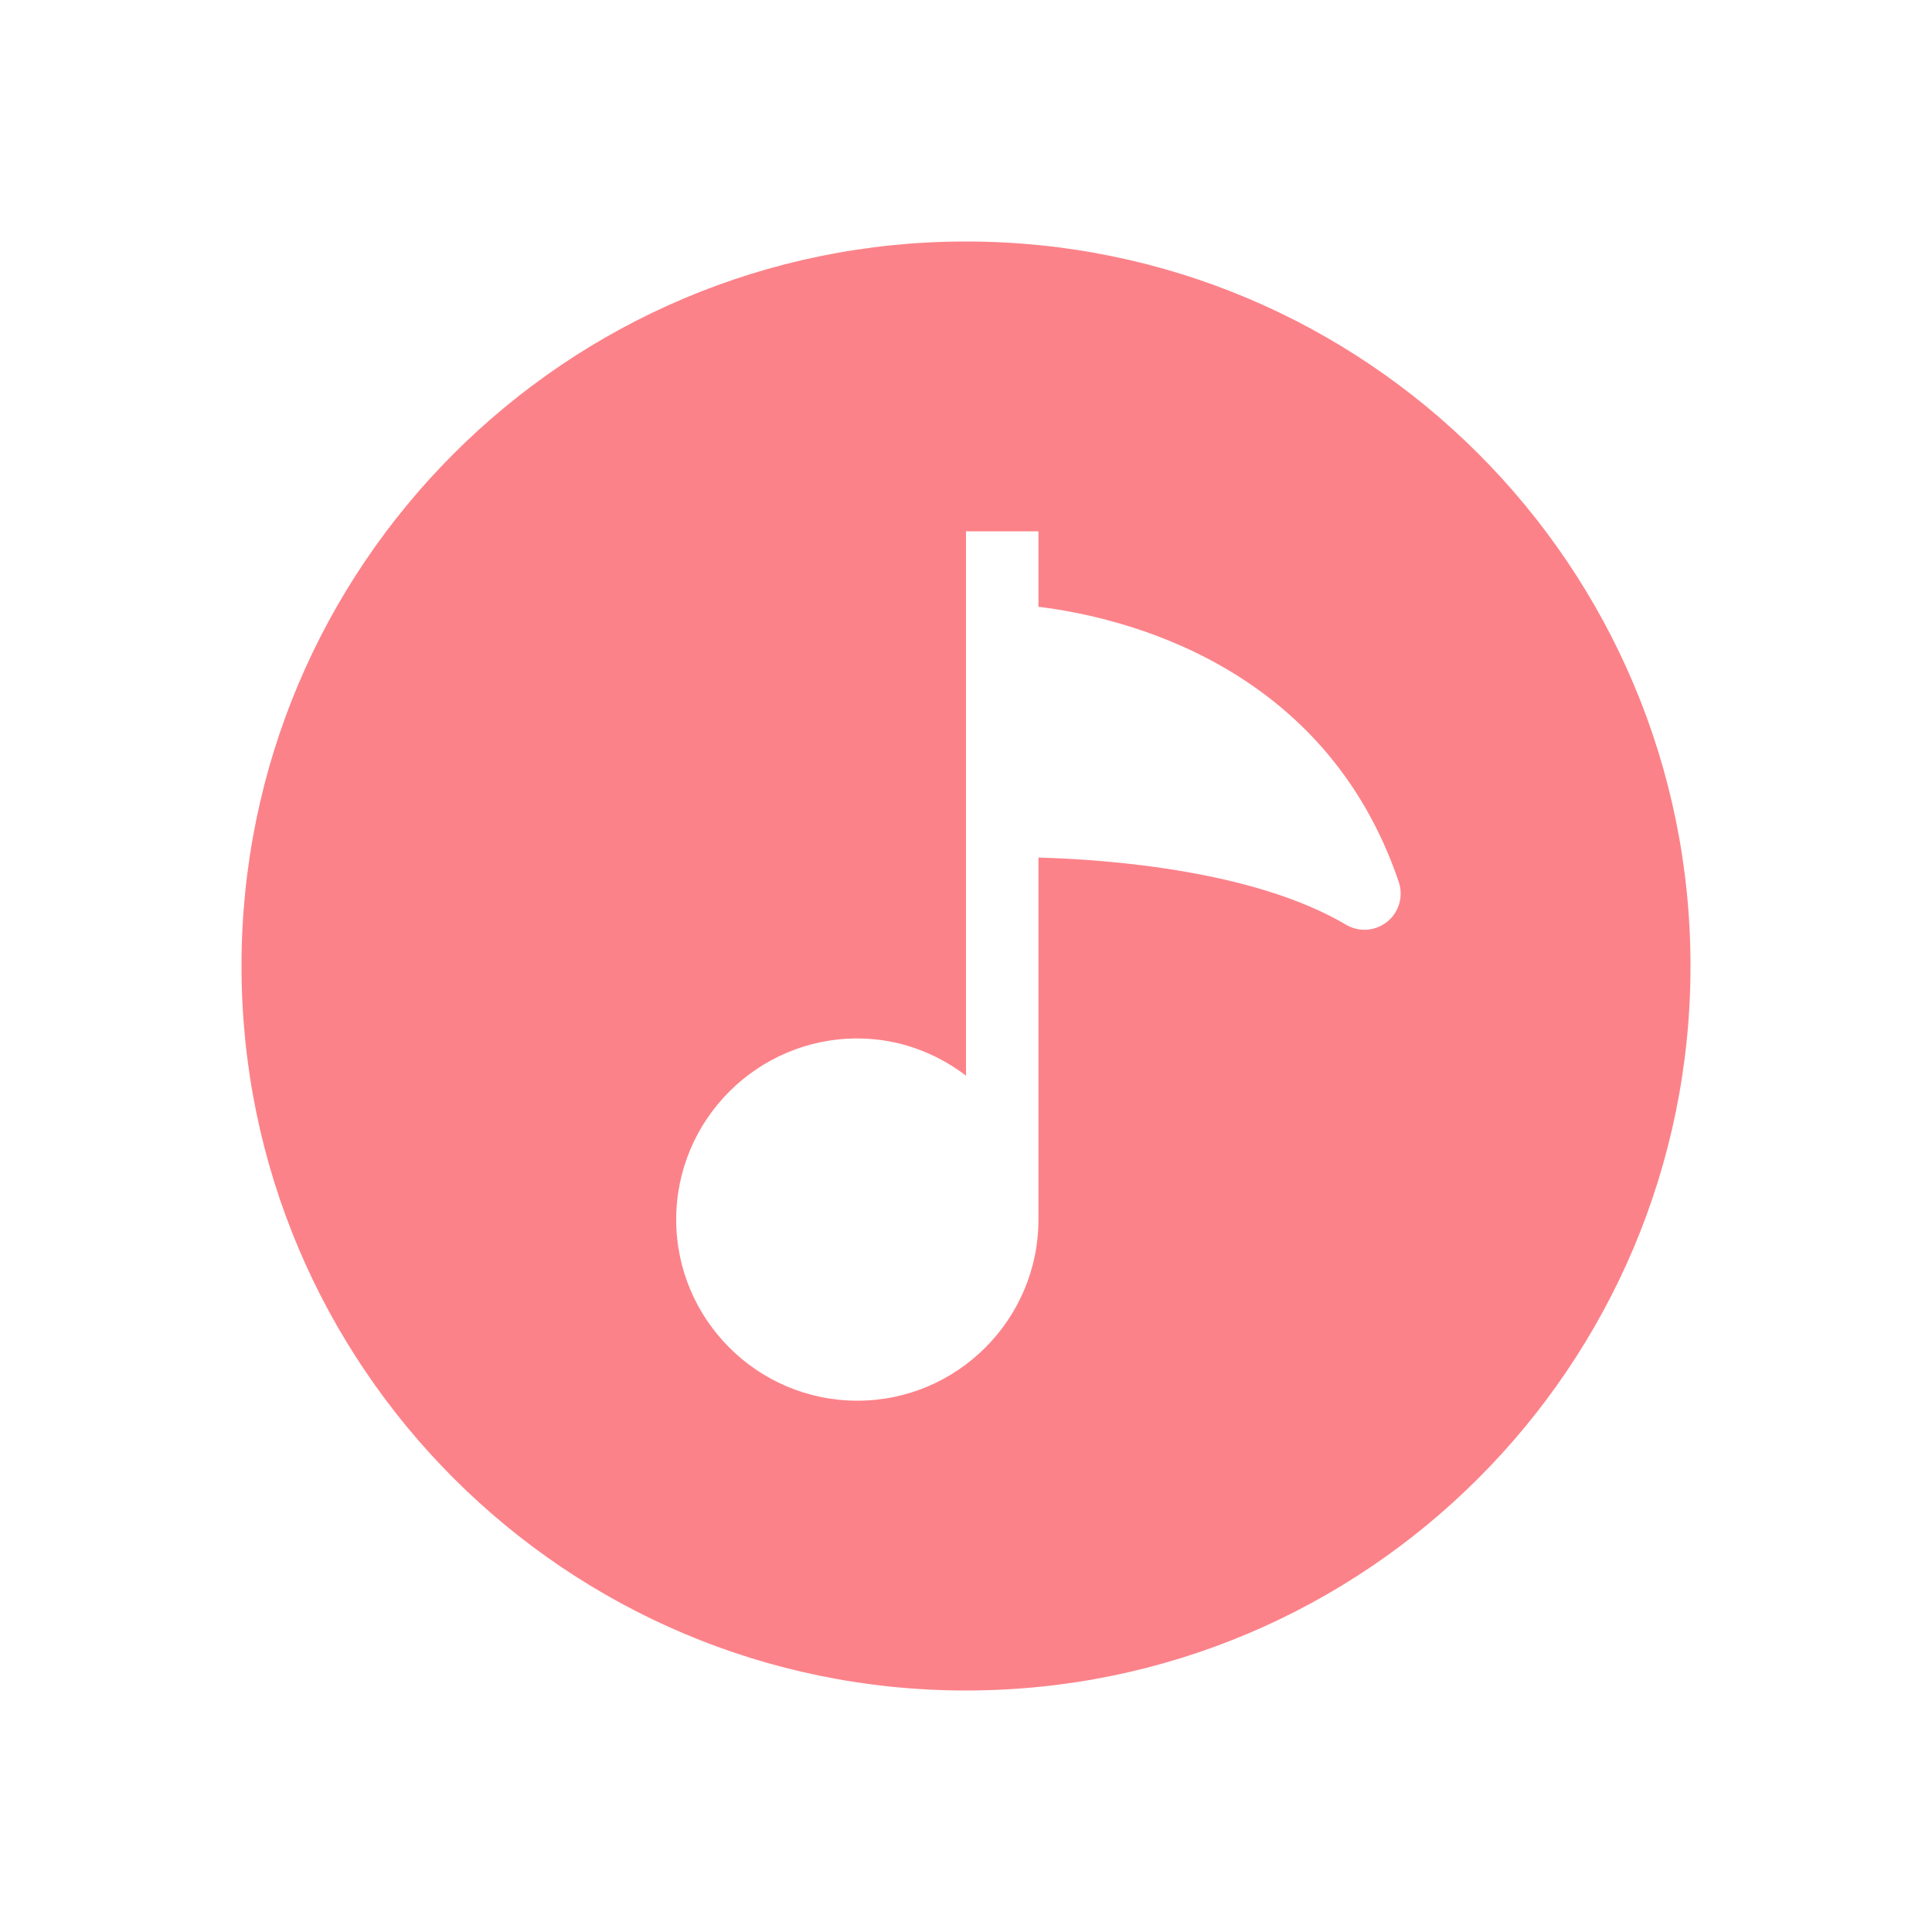
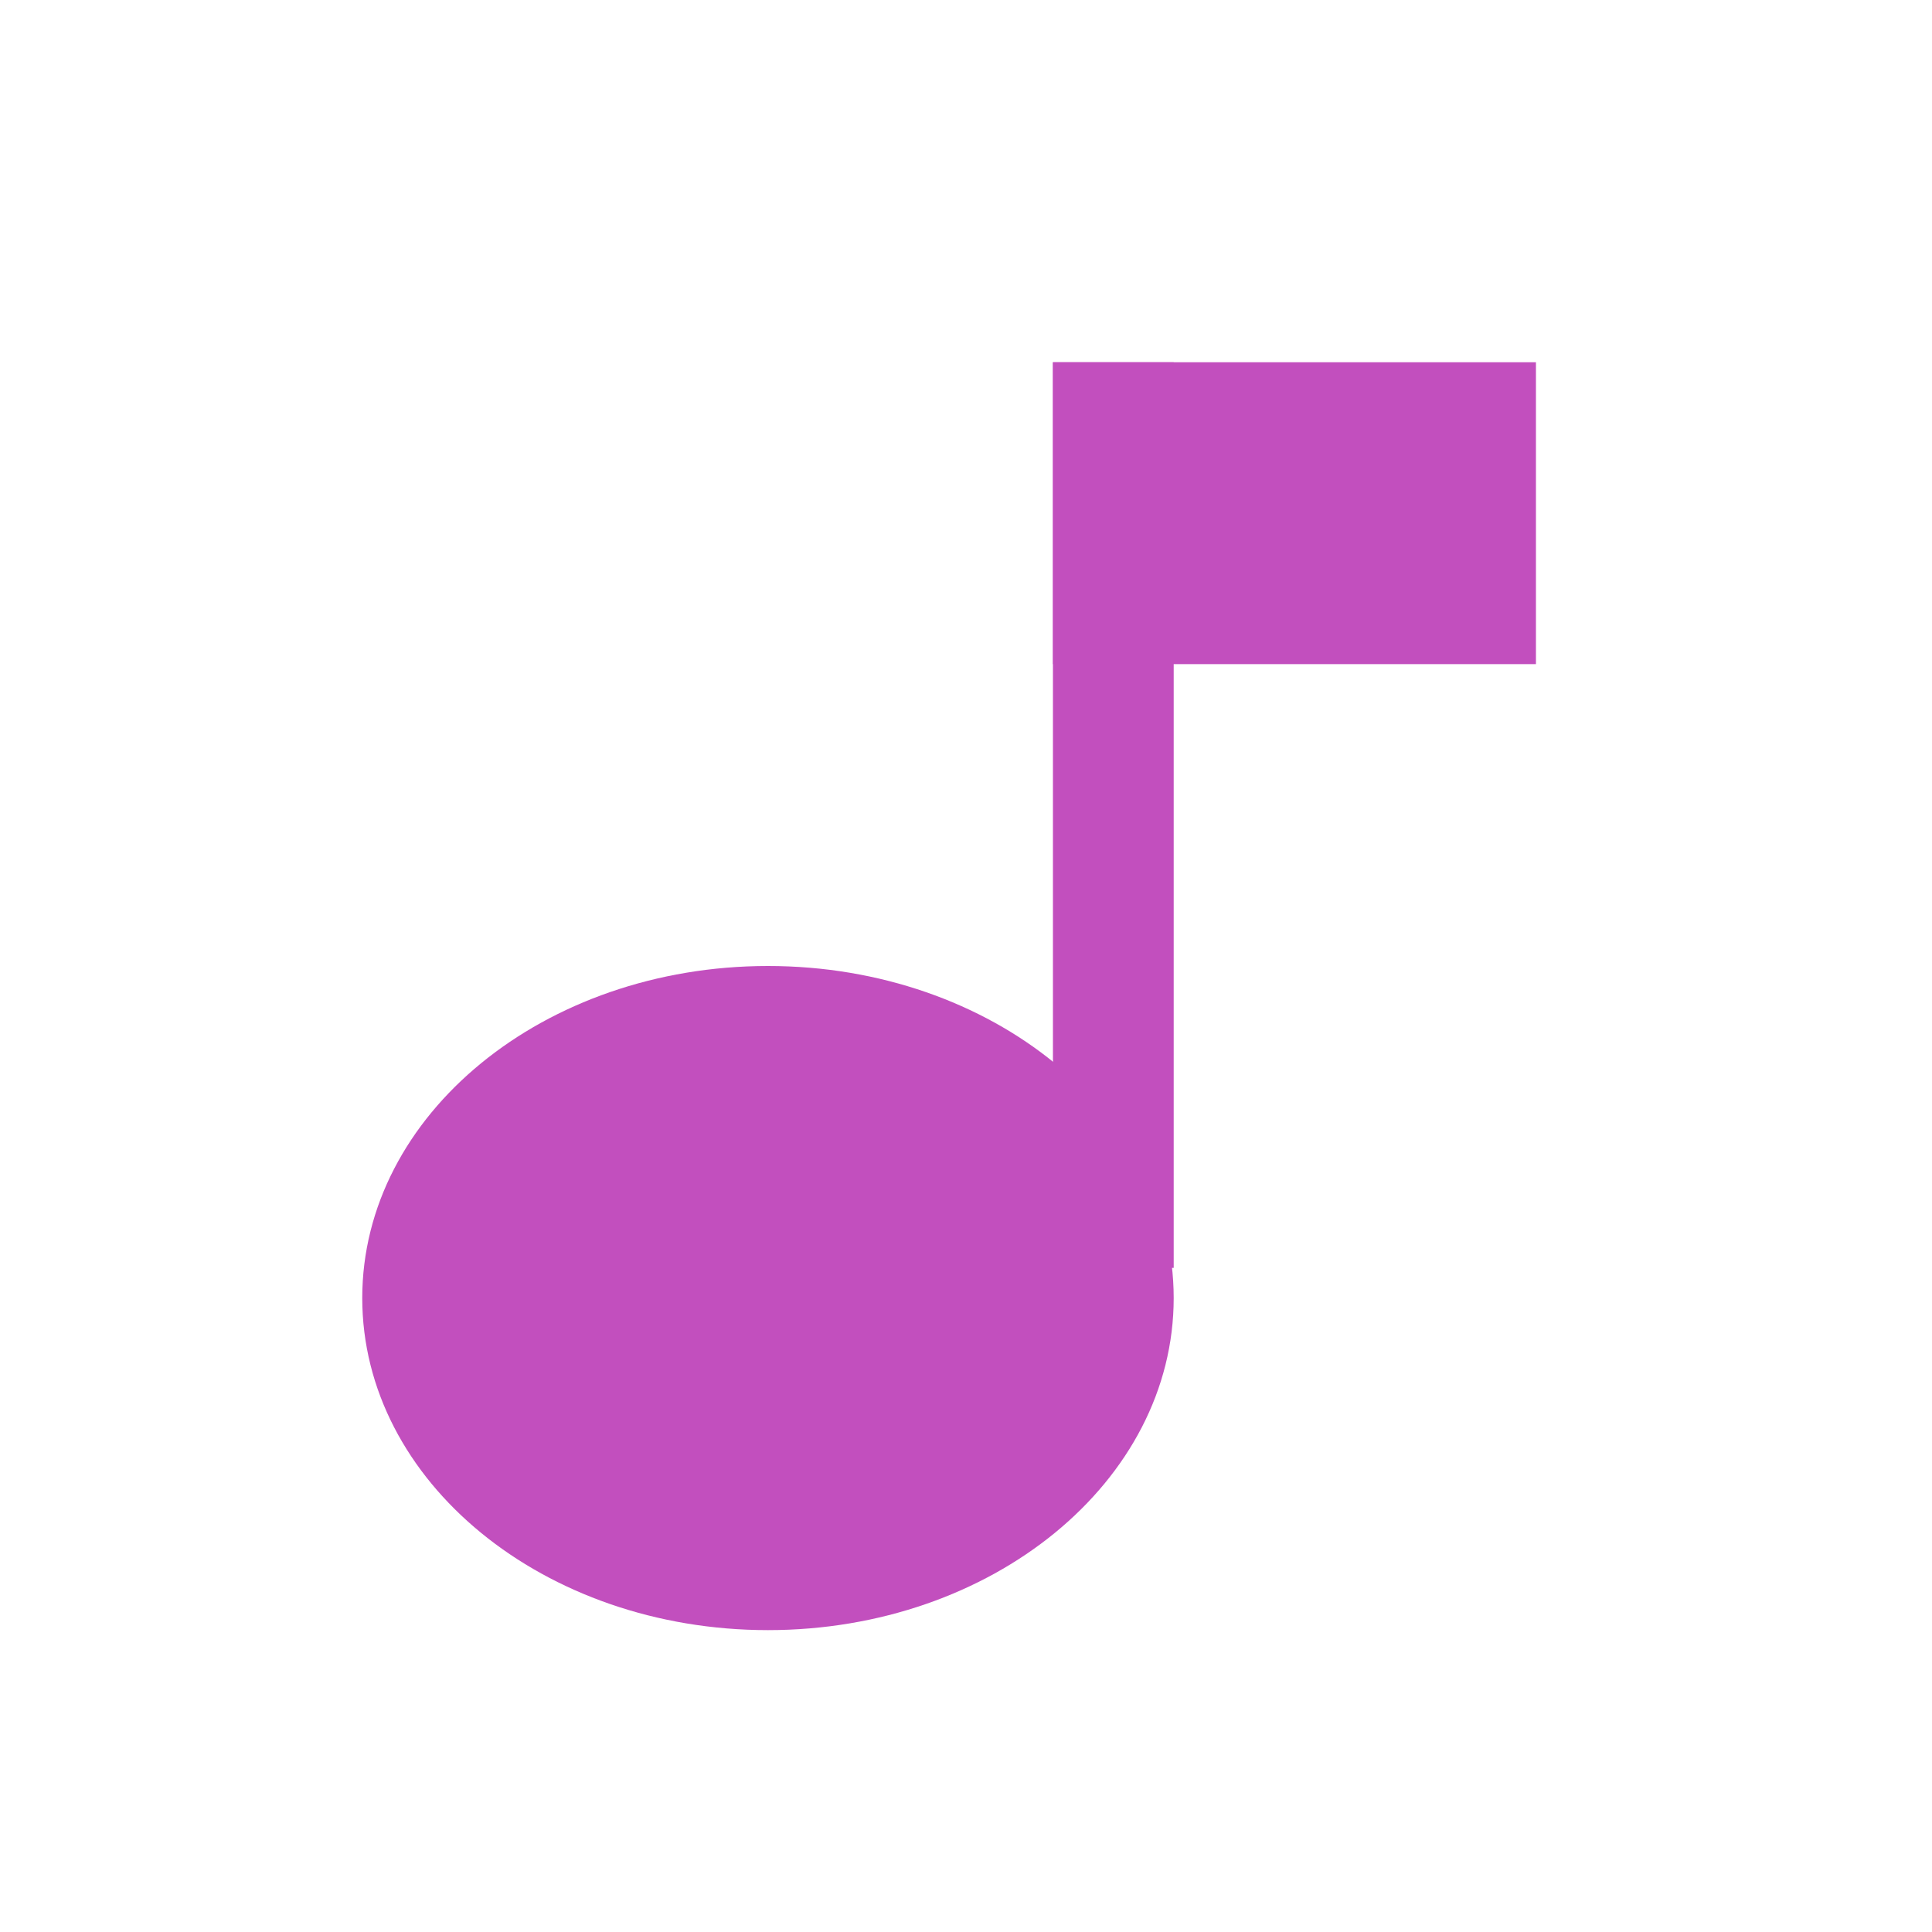
- <svg xmlns="http://www.w3.org/2000/svg" width="16" height="16" viewBox="0 0 16 16" fill="none">
-   <g id="audio">
-     <path id="Subtract" fill-rule="evenodd" clip-rule="evenodd" d="M14 8C14 11.314 11.314 14 8 14C4.686 14 2 11.314 2 8C2 4.686 4.686 2 8 2C11.314 2 14 4.686 14 8ZM8.6 5.025C9.287 5.109 10.972 5.499 11.584 7.304C11.624 7.423 11.586 7.554 11.489 7.633C11.434 7.677 11.367 7.7 11.3 7.7C11.247 7.7 11.195 7.686 11.147 7.658C10.379 7.204 9.155 7.117 8.6 7.102V10.1C8.6 10.927 7.927 11.6 7.1 11.6C6.273 11.6 5.6 10.927 5.6 10.1C5.6 9.273 6.273 8.6 7.1 8.6C7.439 8.6 7.749 8.717 8 8.908V4.4H8.6V5.025Z" fill="#FC8289" />
-   </g>
+ <svg xmlns="http://www.w3.org/2000/svg" id="Calque_1" data-name="Calque 1" viewBox="0 0 16 16">
+   <defs>
+     <style>.cls-1{fill:#c24fbe;}</style>
+   </defs>
+   <ellipse class="cls-1" cx="6.36" cy="10.75" rx="3.36" ry="2.75" />
+   <rect class="cls-1" x="8.72" y="3" width="1" height="7.5" />
+   <rect class="cls-1" x="8.72" y="3" width="4" height="2.5" />
</svg>
